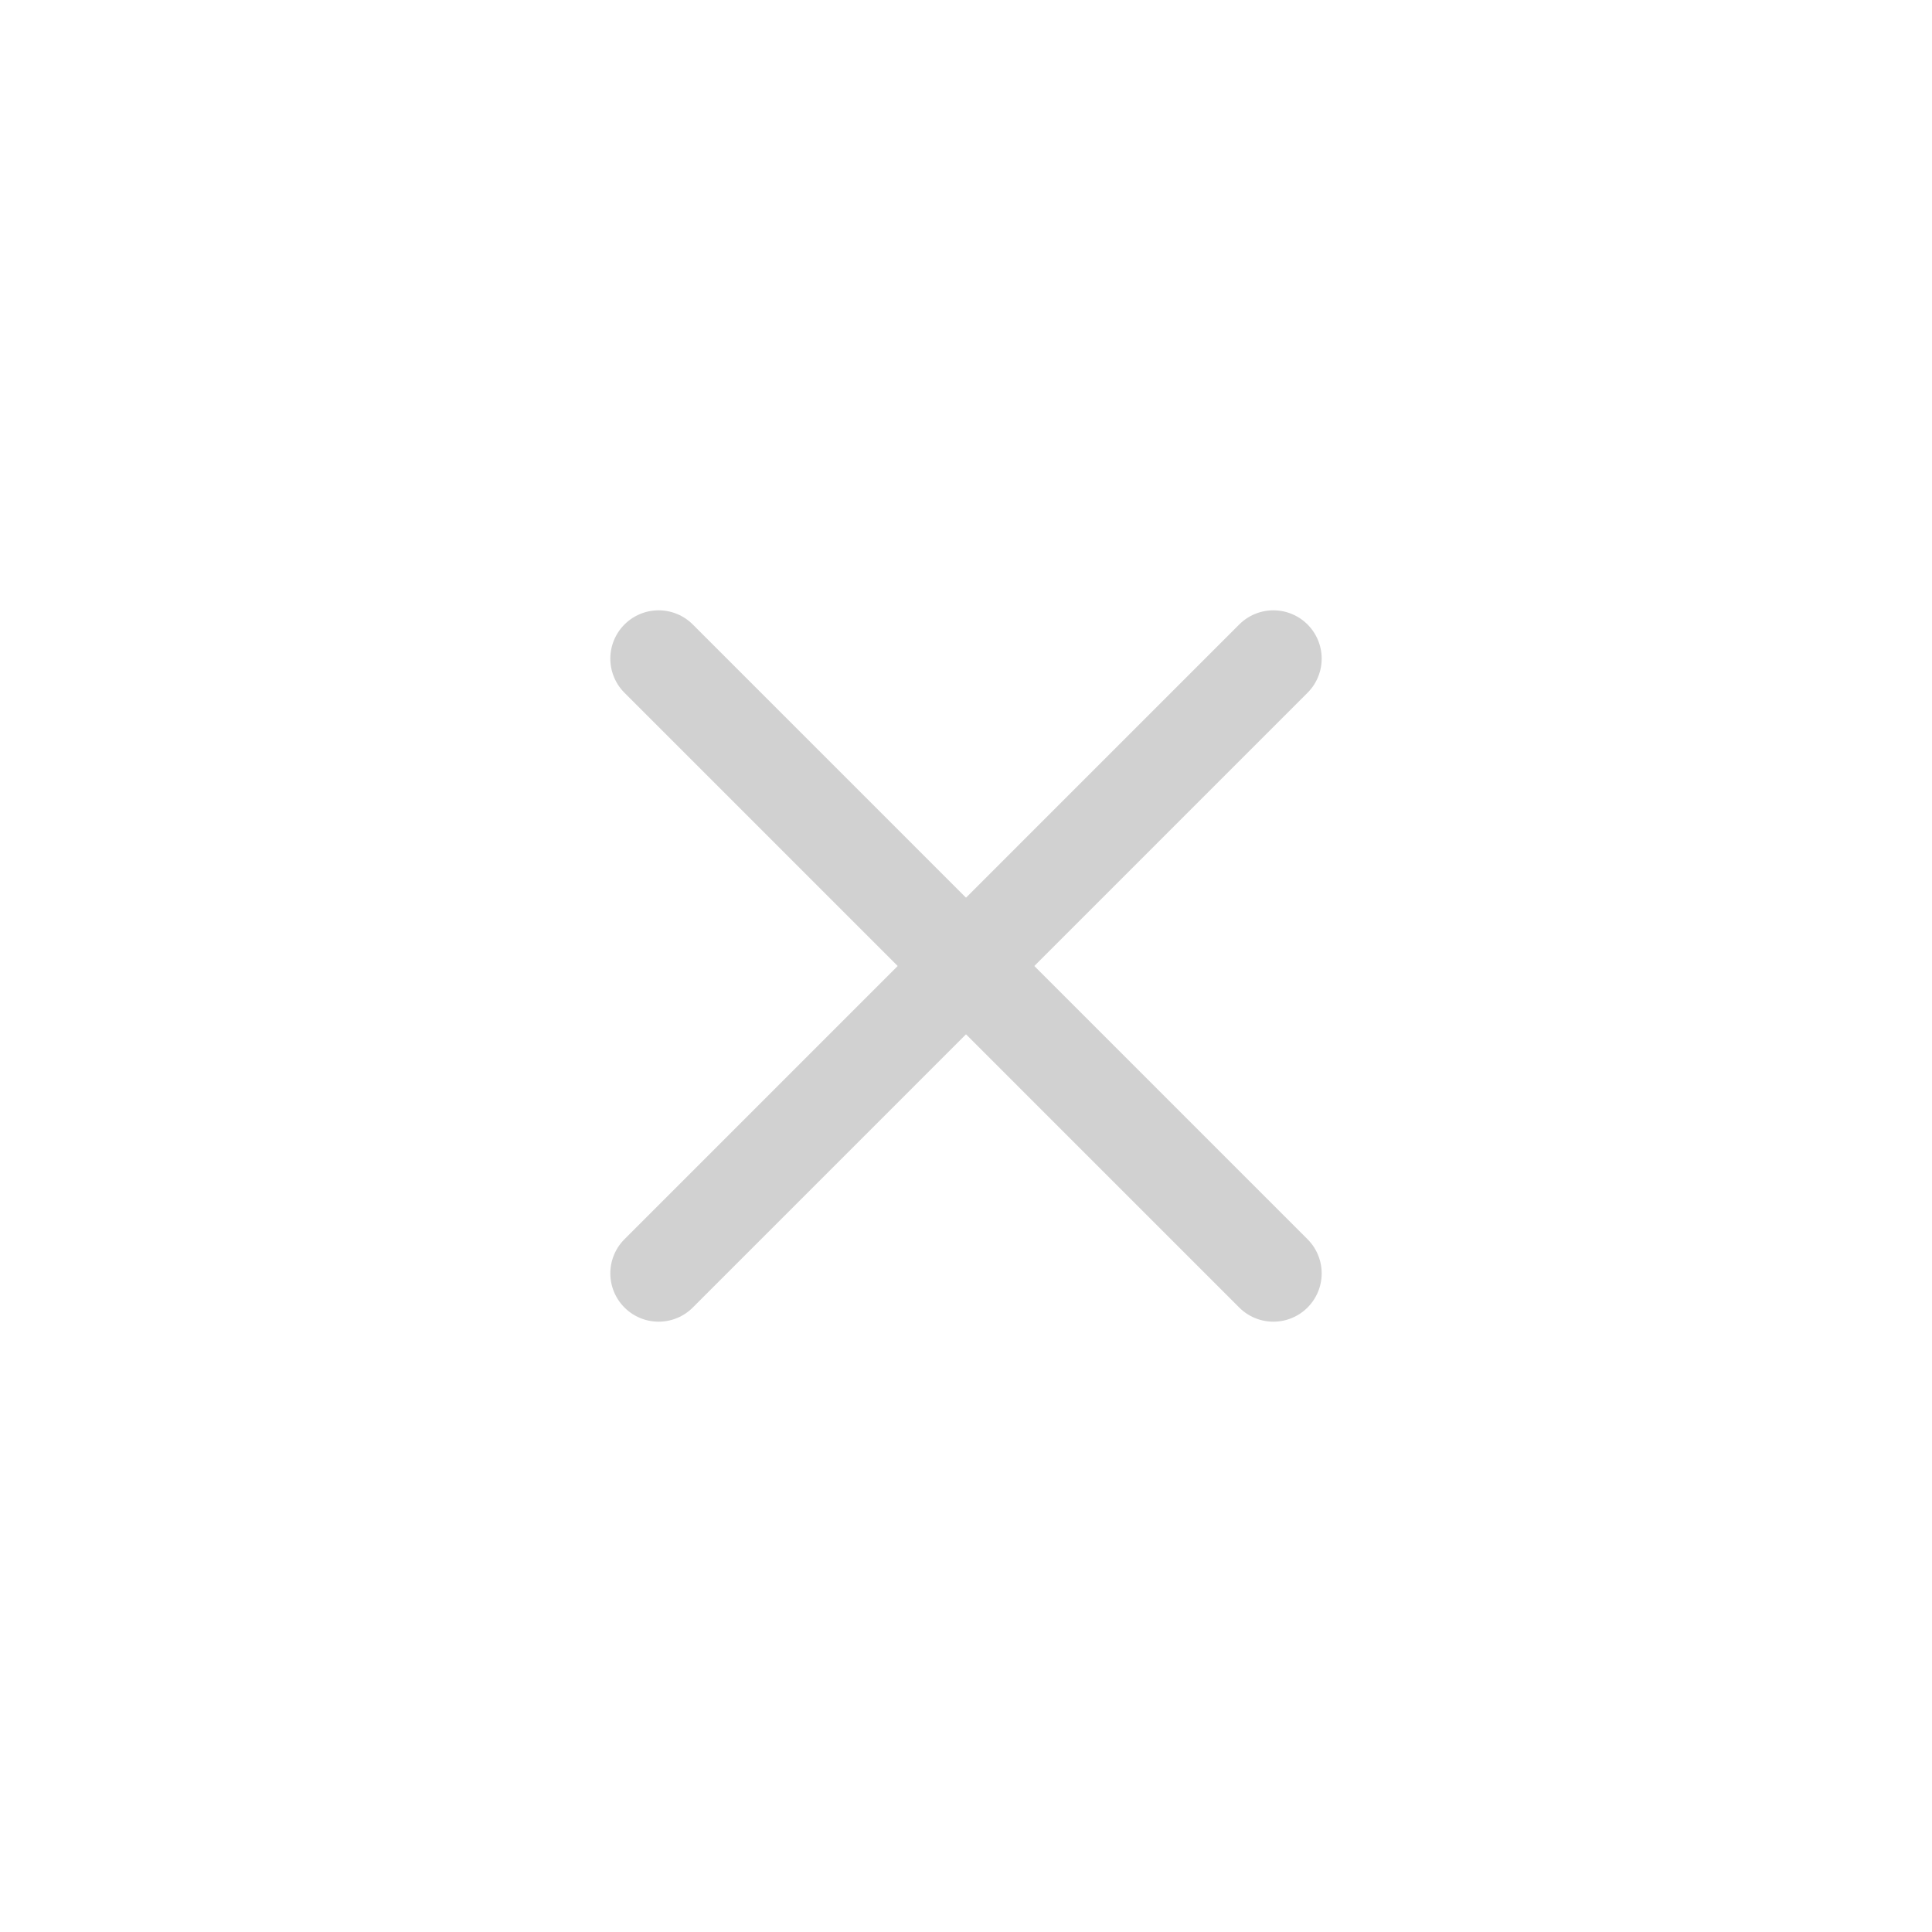
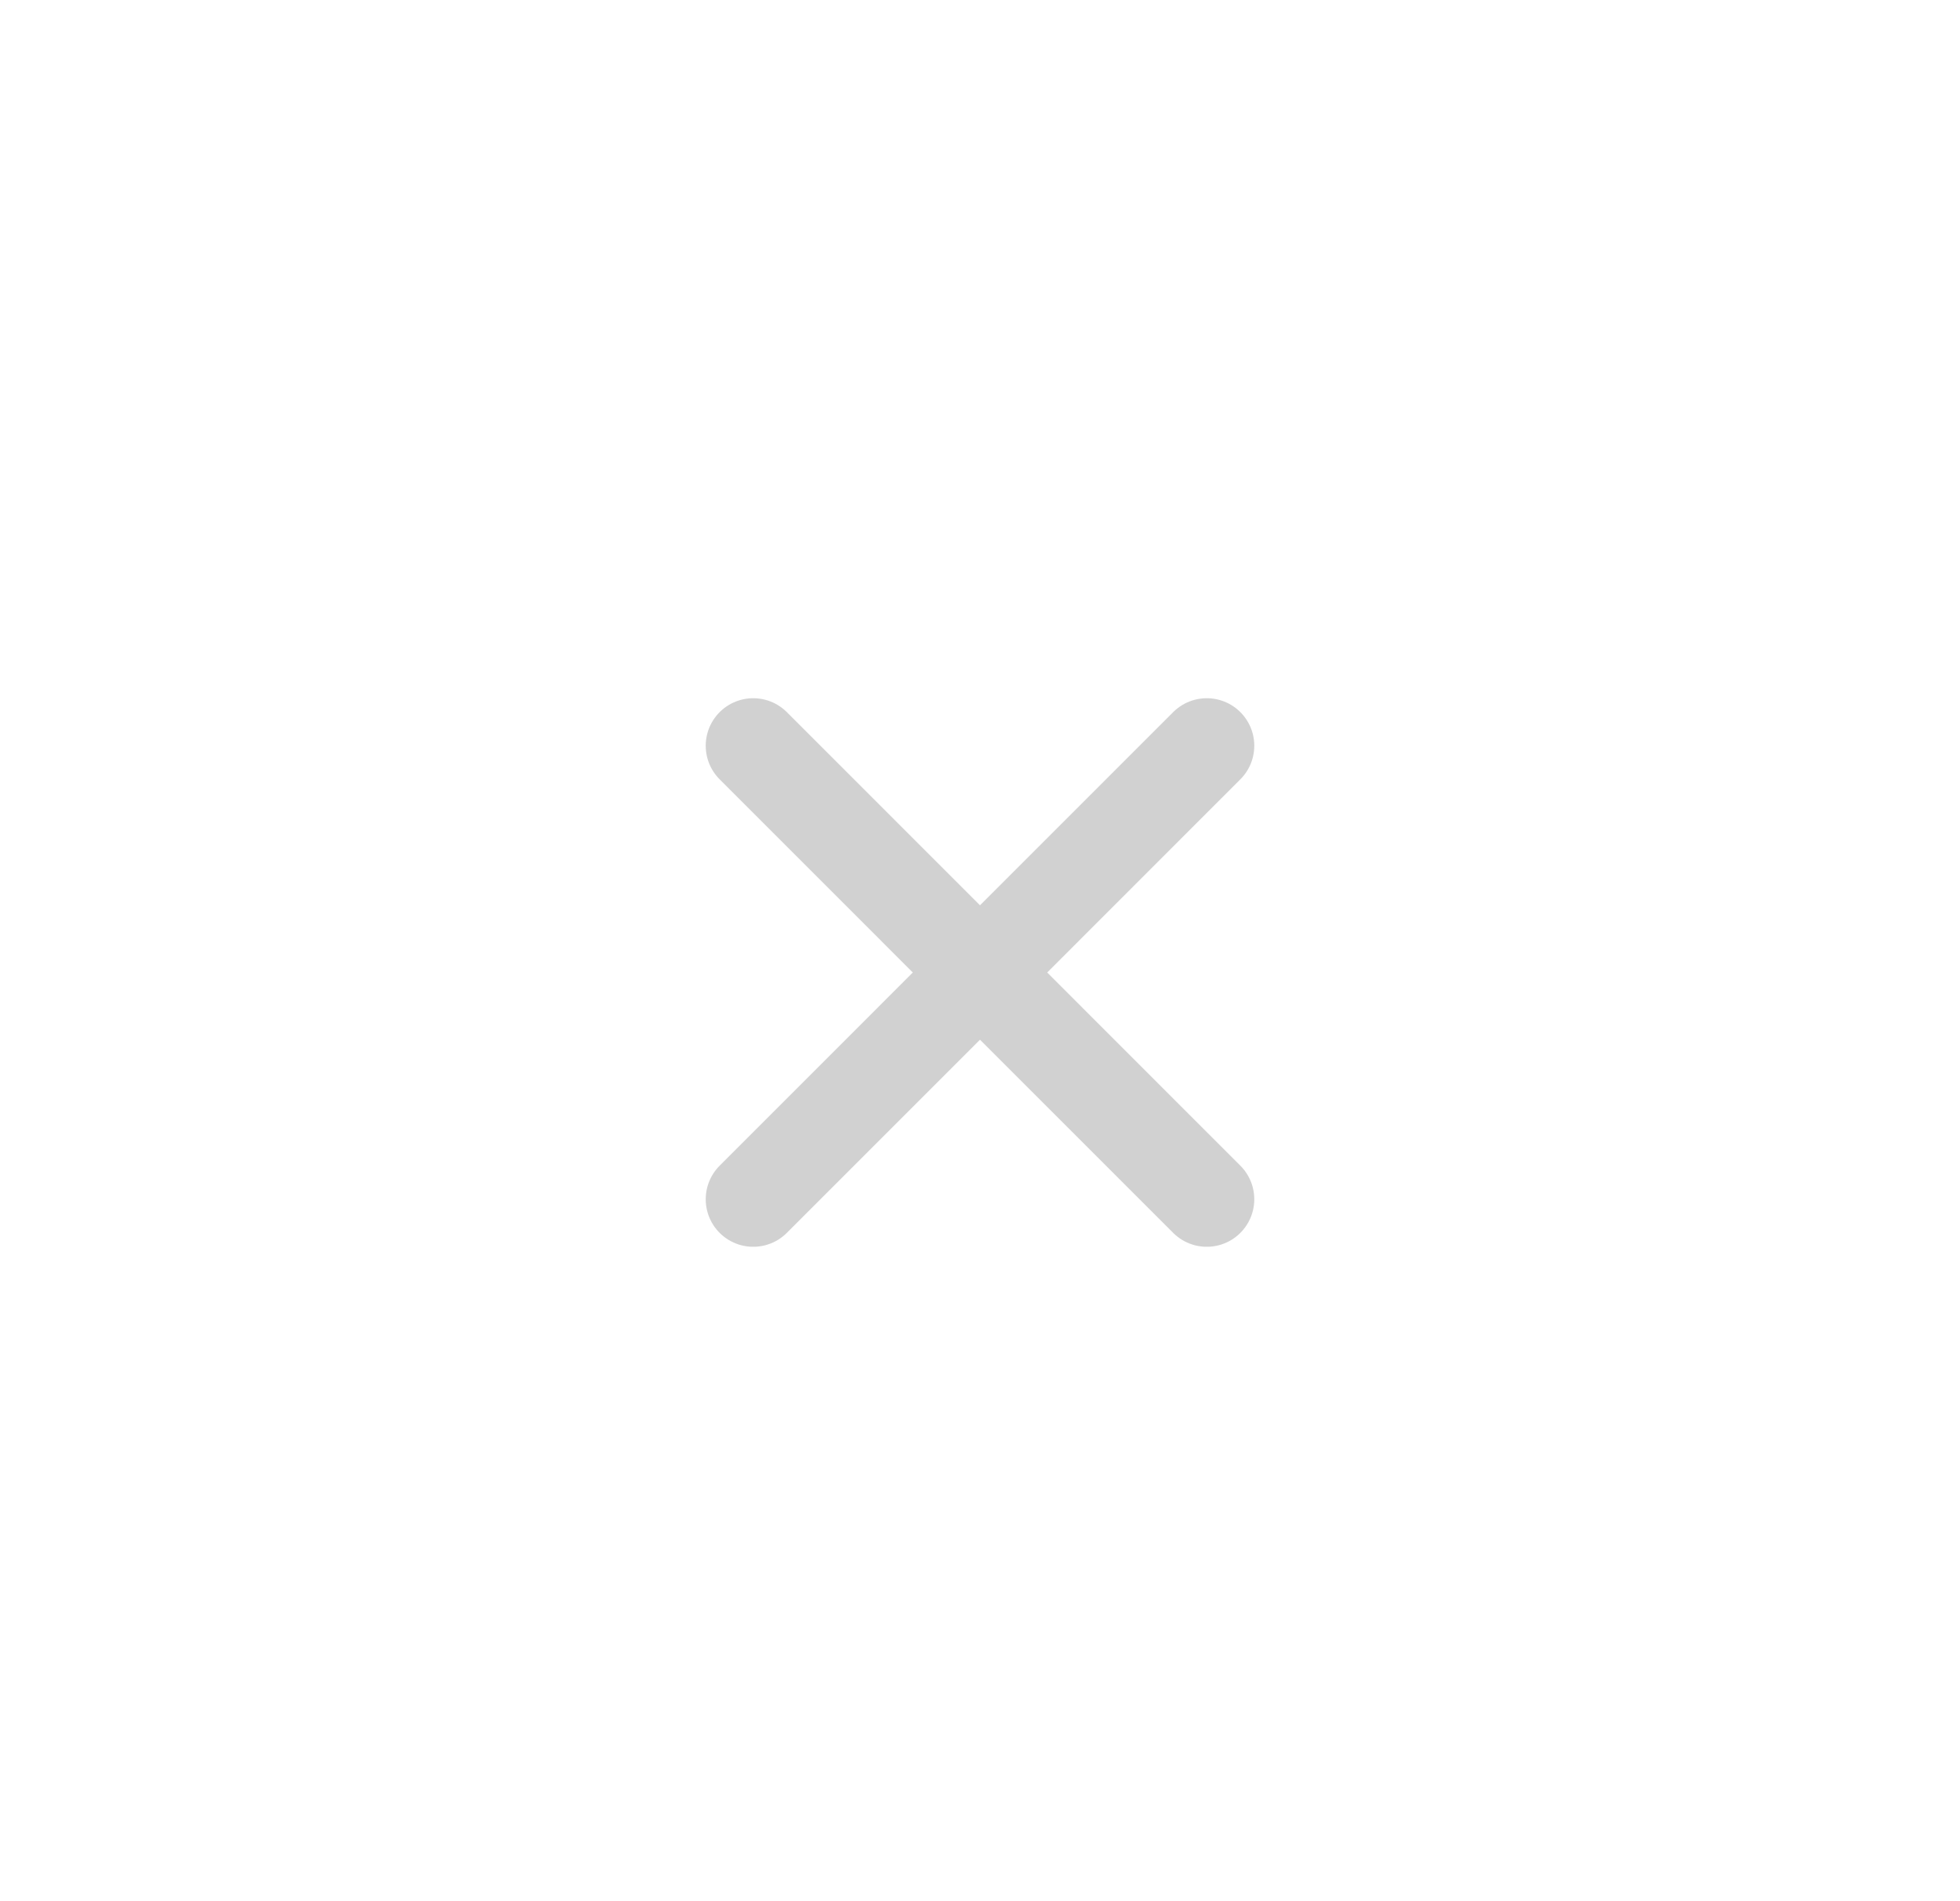
- <svg xmlns="http://www.w3.org/2000/svg" width="40" height="40" viewBox="0 0 40 40" fill="none">
-   <path d="M26.364 13.636L13.636 26.364" stroke="#D1D1D1" stroke-width="2" stroke-linecap="round" />
-   <path d="M13.636 13.636L26.364 26.364" stroke="#D1D1D1" stroke-width="2" stroke-linecap="round" />
+ <svg xmlns="http://www.w3.org/2000/svg" width="33" height="32" viewBox="0 0 33 32" fill="none">
+   <path d="M20.318 12.557L12.682 20.194" stroke="#D1D1D1" stroke-width="1.6" stroke-linecap="round" />
+   <path d="M12.682 12.557L20.318 20.194" stroke="#D1D1D1" stroke-width="1.6" stroke-linecap="round" />
</svg>
